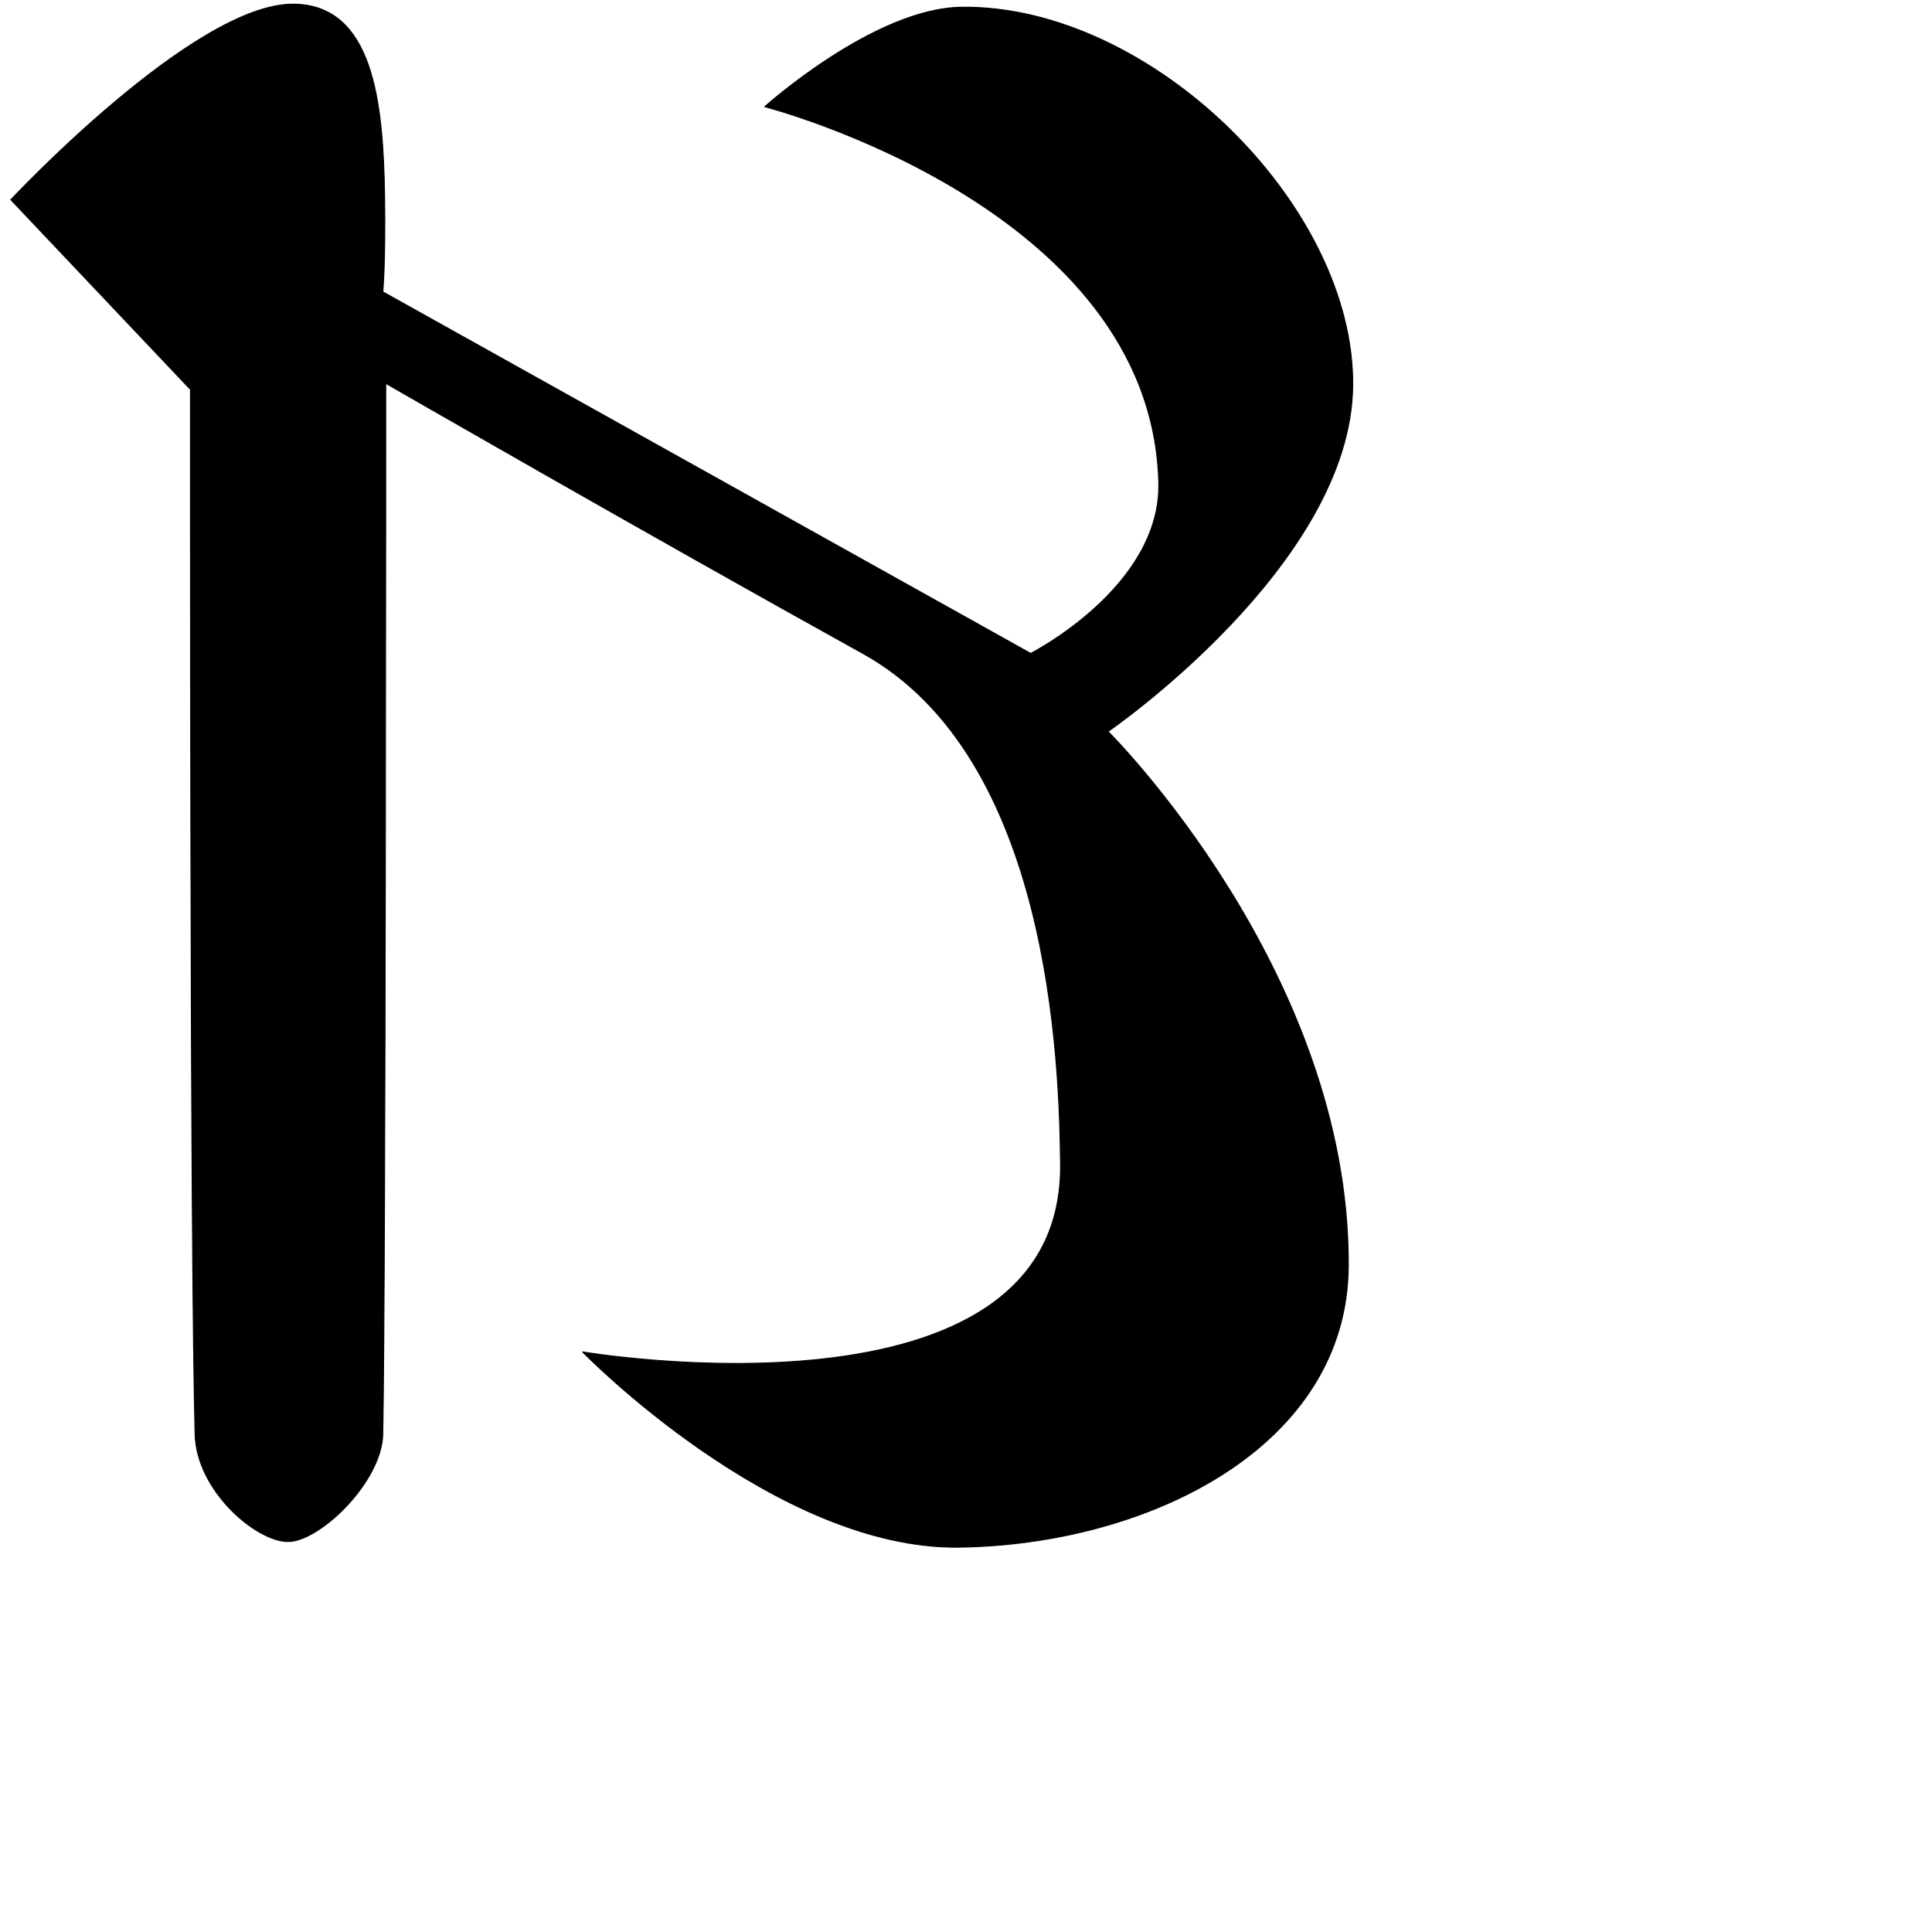
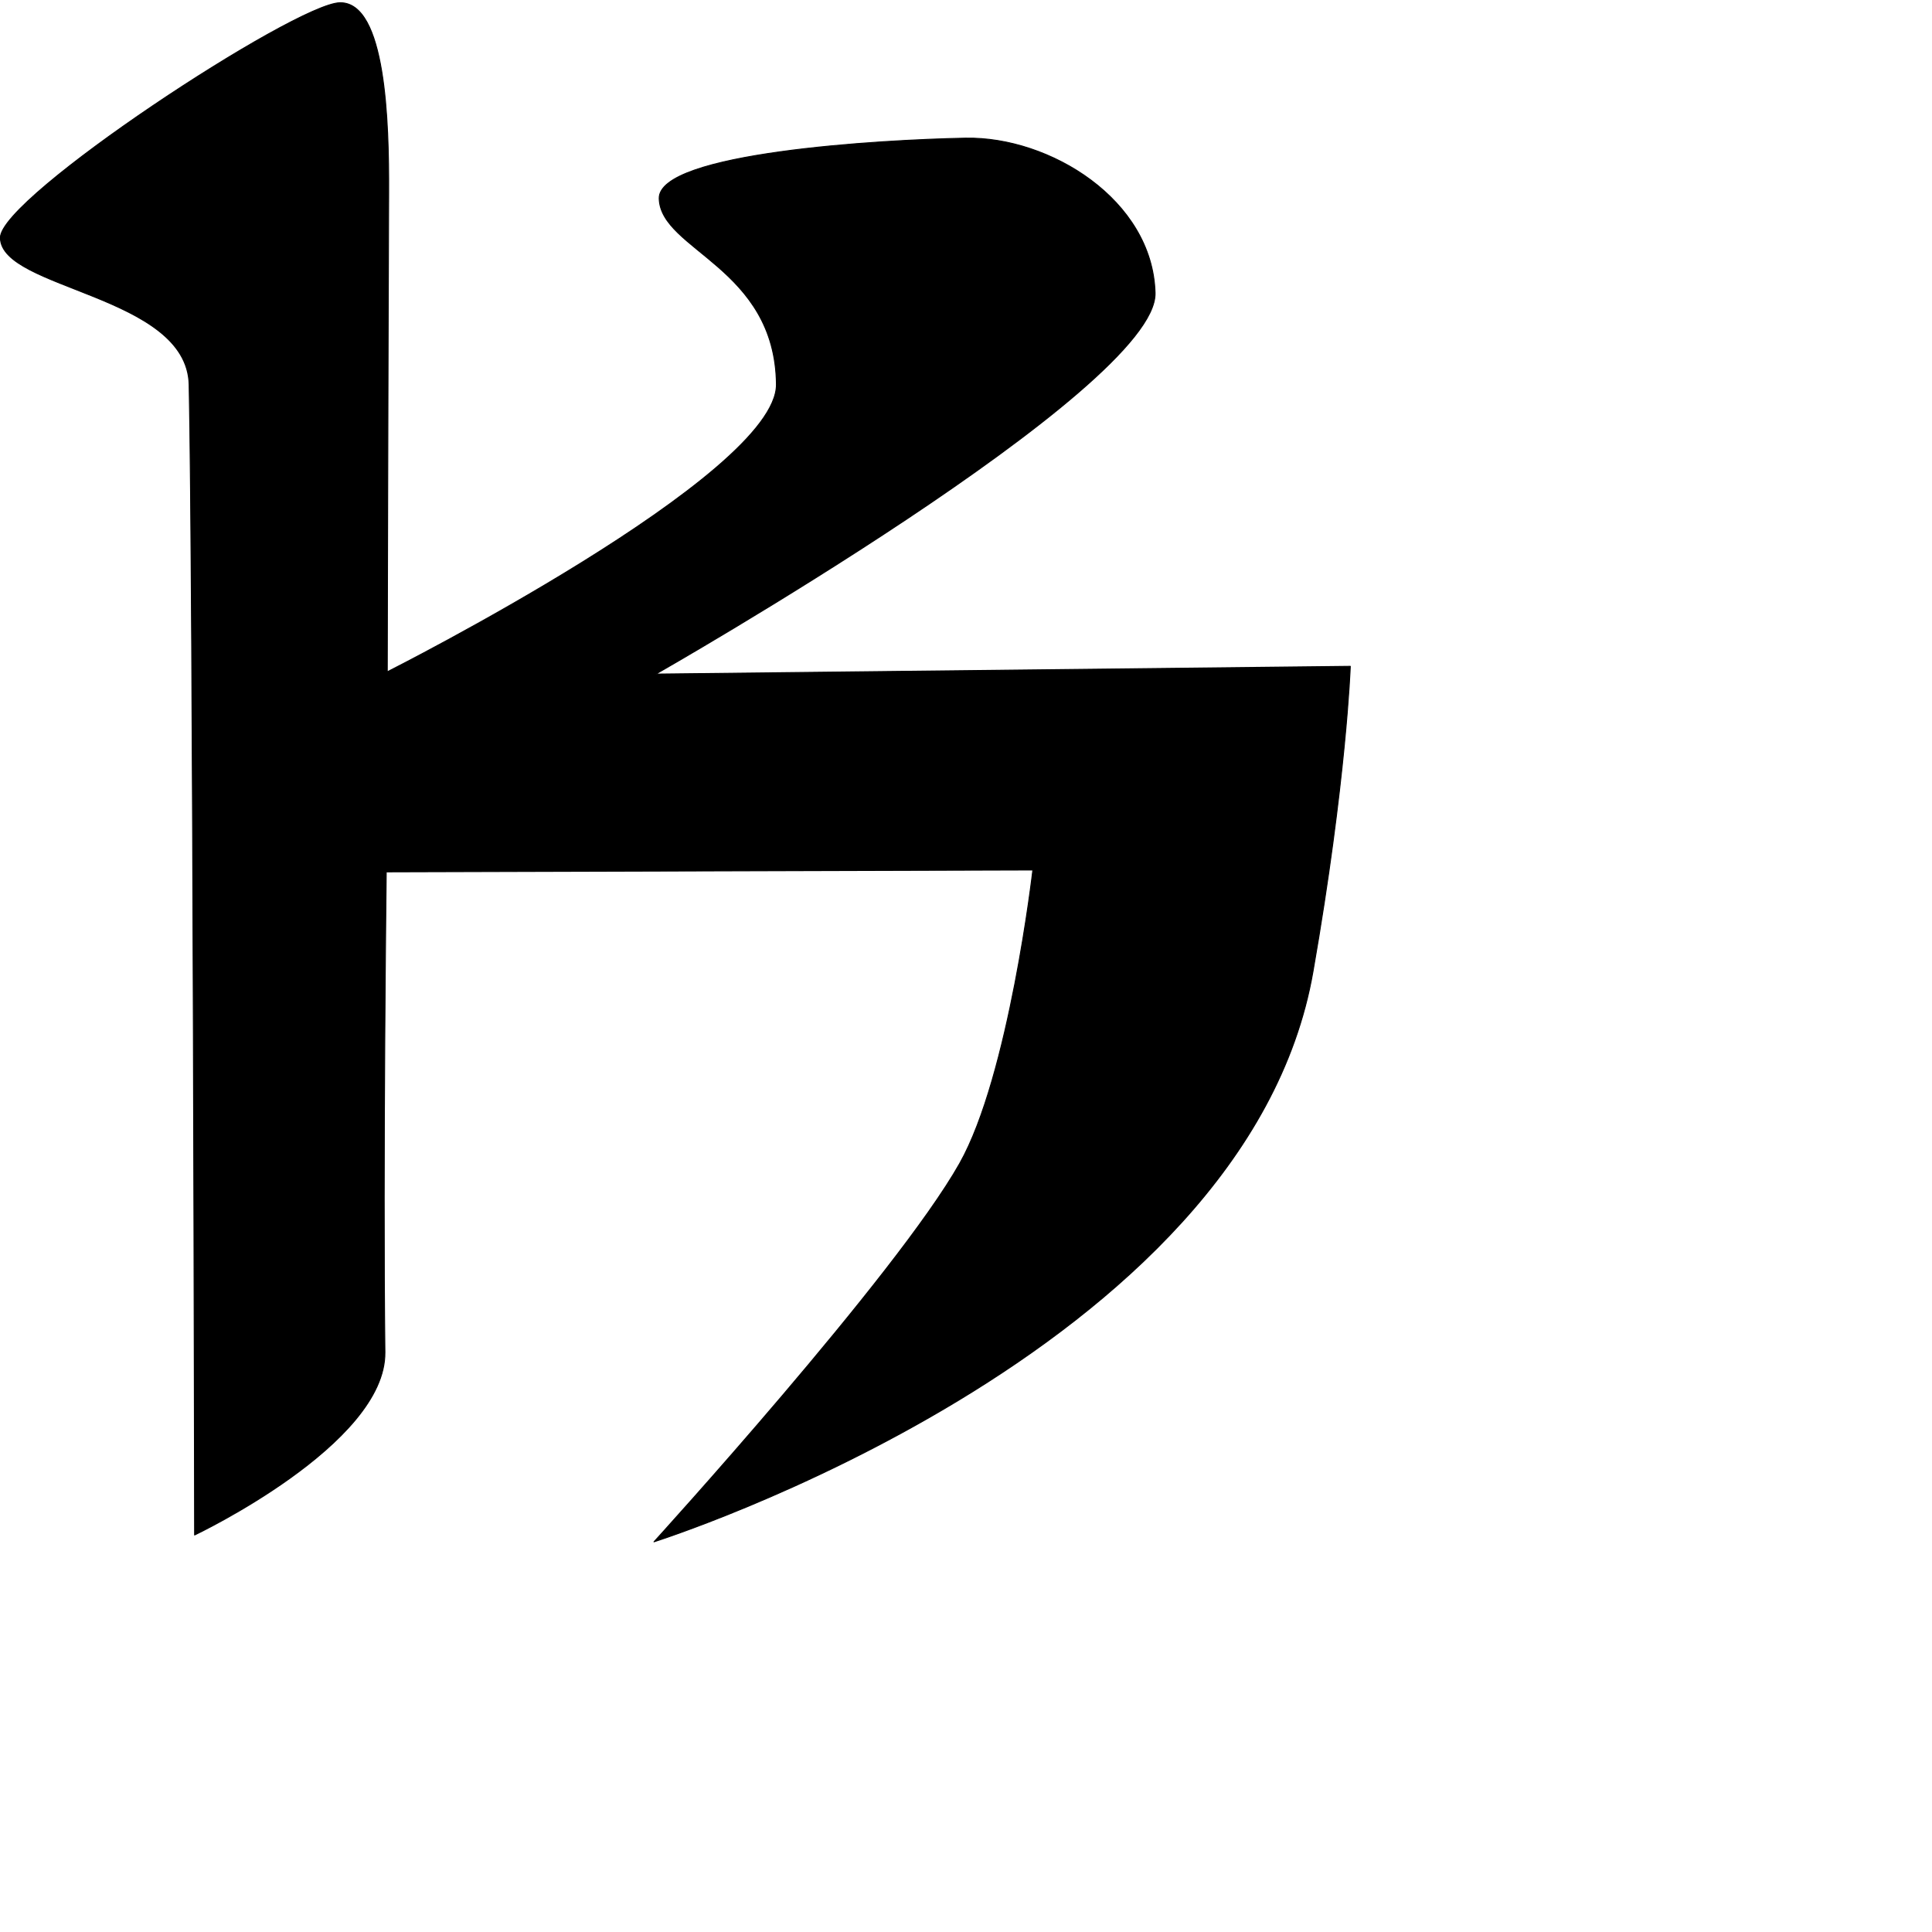
<svg xmlns="http://www.w3.org/2000/svg" width="100%" height="100%" viewBox="0 0 2048 2048" version="1.1" xml:space="preserve" style="fill-rule:evenodd;clip-rule:evenodd;stroke-linecap:round;stroke-linejoin:round;stroke-miterlimit:1.5;">
  <g id="レイヤー5">
-     <path d="M310.617,4.408C205.495,4.141 11.485,211.721 11.485,211.721L201.901,412.878C201.901,412.878 201.378,1316.84 206.796,1520.41C208.39,1580.28 271.423,1633.77 304.969,1634.13C338.515,1634.5 404.792,1570.82 405.776,1520.09C408.903,1358.8 408.911,406.364 408.911,406.364C408.911,406.364 681.413,563.349 914.702,692.659C1113.34,802.765 1123,1125.14 1124.22,1233.92C1127.43,1519.35 617.555,1433.07 617.555,1433.07C617.555,1433.07 821.782,1642.88 1016.93,1640.08C1218.46,1637.18 1428.53,1532.9 1429.27,1341.36C1430.47,1029.35 1174.56,775.408 1174.56,775.408C1174.56,775.408 1432.2,598.543 1433.94,408.662C1435.69,217.863 1219.78,5.252 1019.3,7.644C926.694,8.75 810.635,113.116 810.635,113.116C810.635,113.116 1221.42,218.699 1228.35,511.85C1230.96,622.258 1092.58,692.652 1092.58,692.652L405.814,309.37C405.814,309.37 408.758,278.493 407.694,207.661C406.193,107.742 395.401,4.623 310.617,4.408Z" style="stroke:black;stroke-width:1px;" />
+     <path d="M410.514,712.155C410.514,712.155 411.158,404.587 411.991,204.44C412.303,129.519 409.158,1.914 360.216,2.915C313.001,3.881 -0.083,209.197 0.403,252.021C1.026,306.88 198.479,312.396 200.494,407.882C204.776,610.76 206.302,1627.16 206.302,1627.16C206.302,1627.16 409.155,1530.97 408.025,1433.46C405.714,1233.98 409.441,924.205 409.441,924.205L1094.86,922.23C1094.86,922.23 1069.79,1140.25 1017.29,1233.34C950.358,1352.04 693.246,1634.39 693.246,1634.39C693.246,1634.39 1320.92,1436.14 1391.81,1029.86C1427.12,827.451 1431.37,706.324 1431.37,706.324L695.161,714.55C695.161,714.55 1227.28,411.681 1224.44,310.476C1221.67,211.805 1112.69,144.765 1023.53,146.447C933.42,148.147 697.309,161.885 698.777,210.58C700.427,265.269 821.762,283.235 823.034,407.405C824.021,503.818 410.514,712.155 410.514,712.155Z" style="stroke:black;stroke-width:1px;" />
  </g>
</svg>
